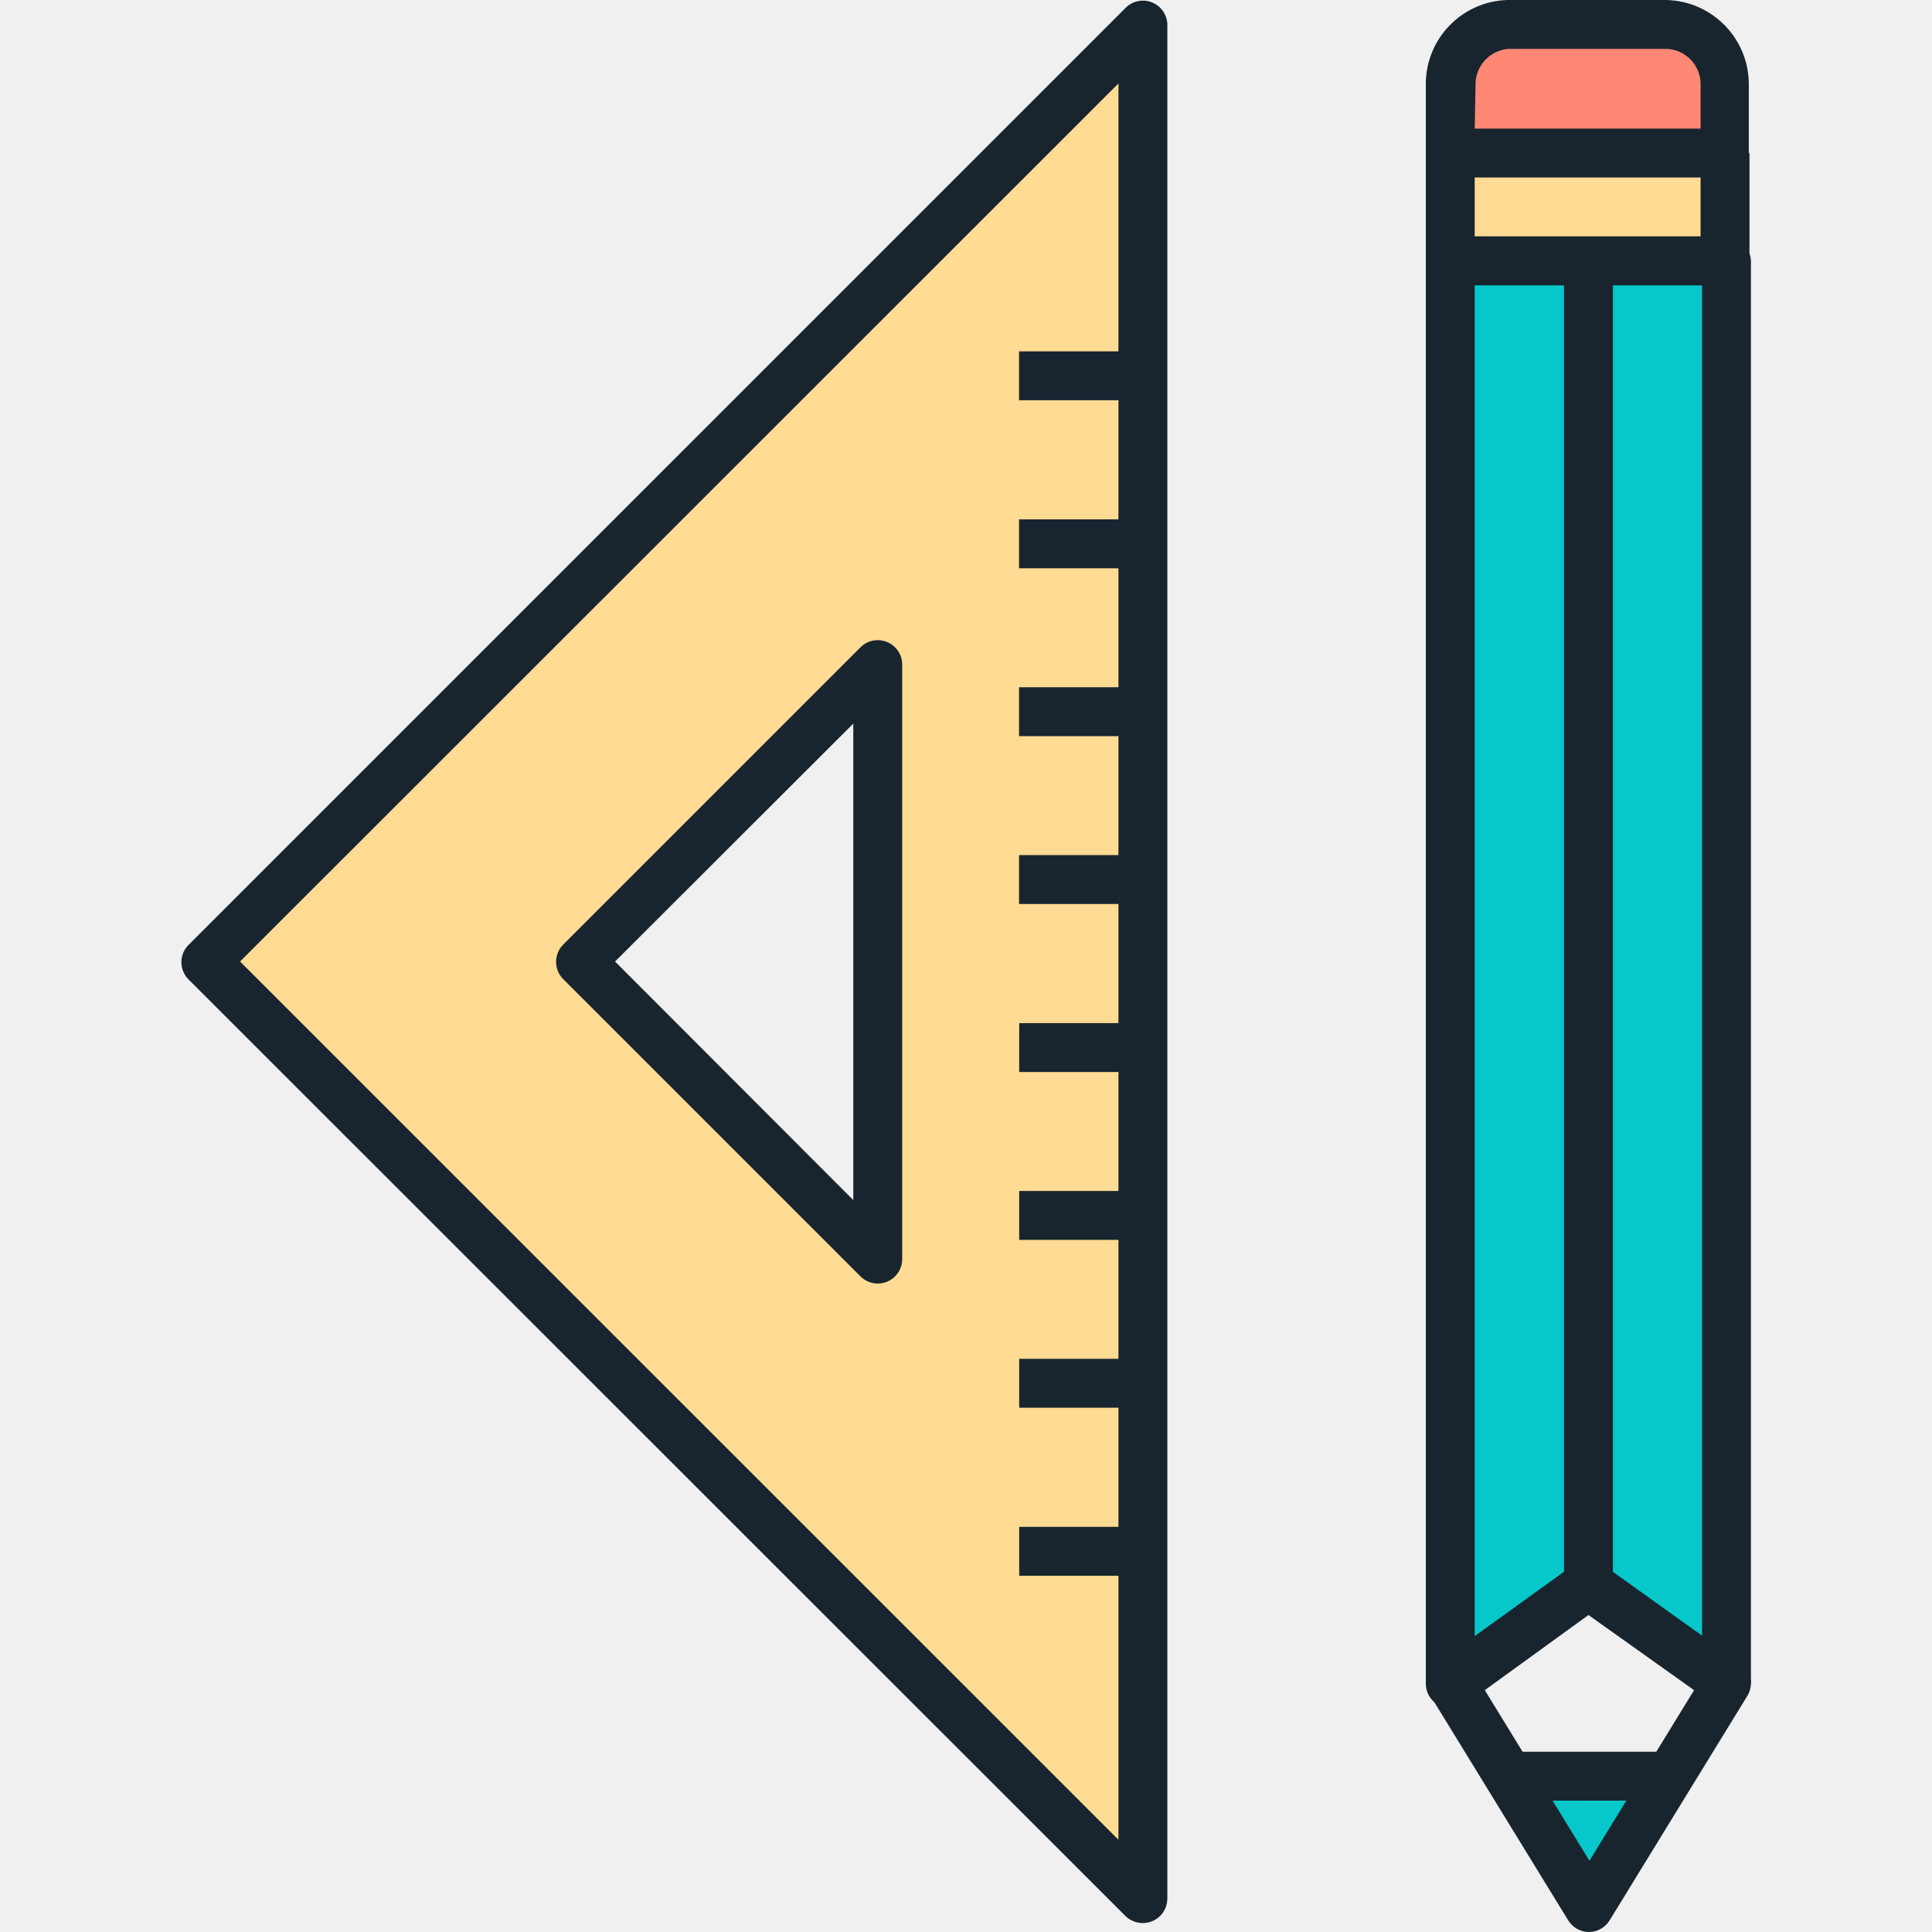
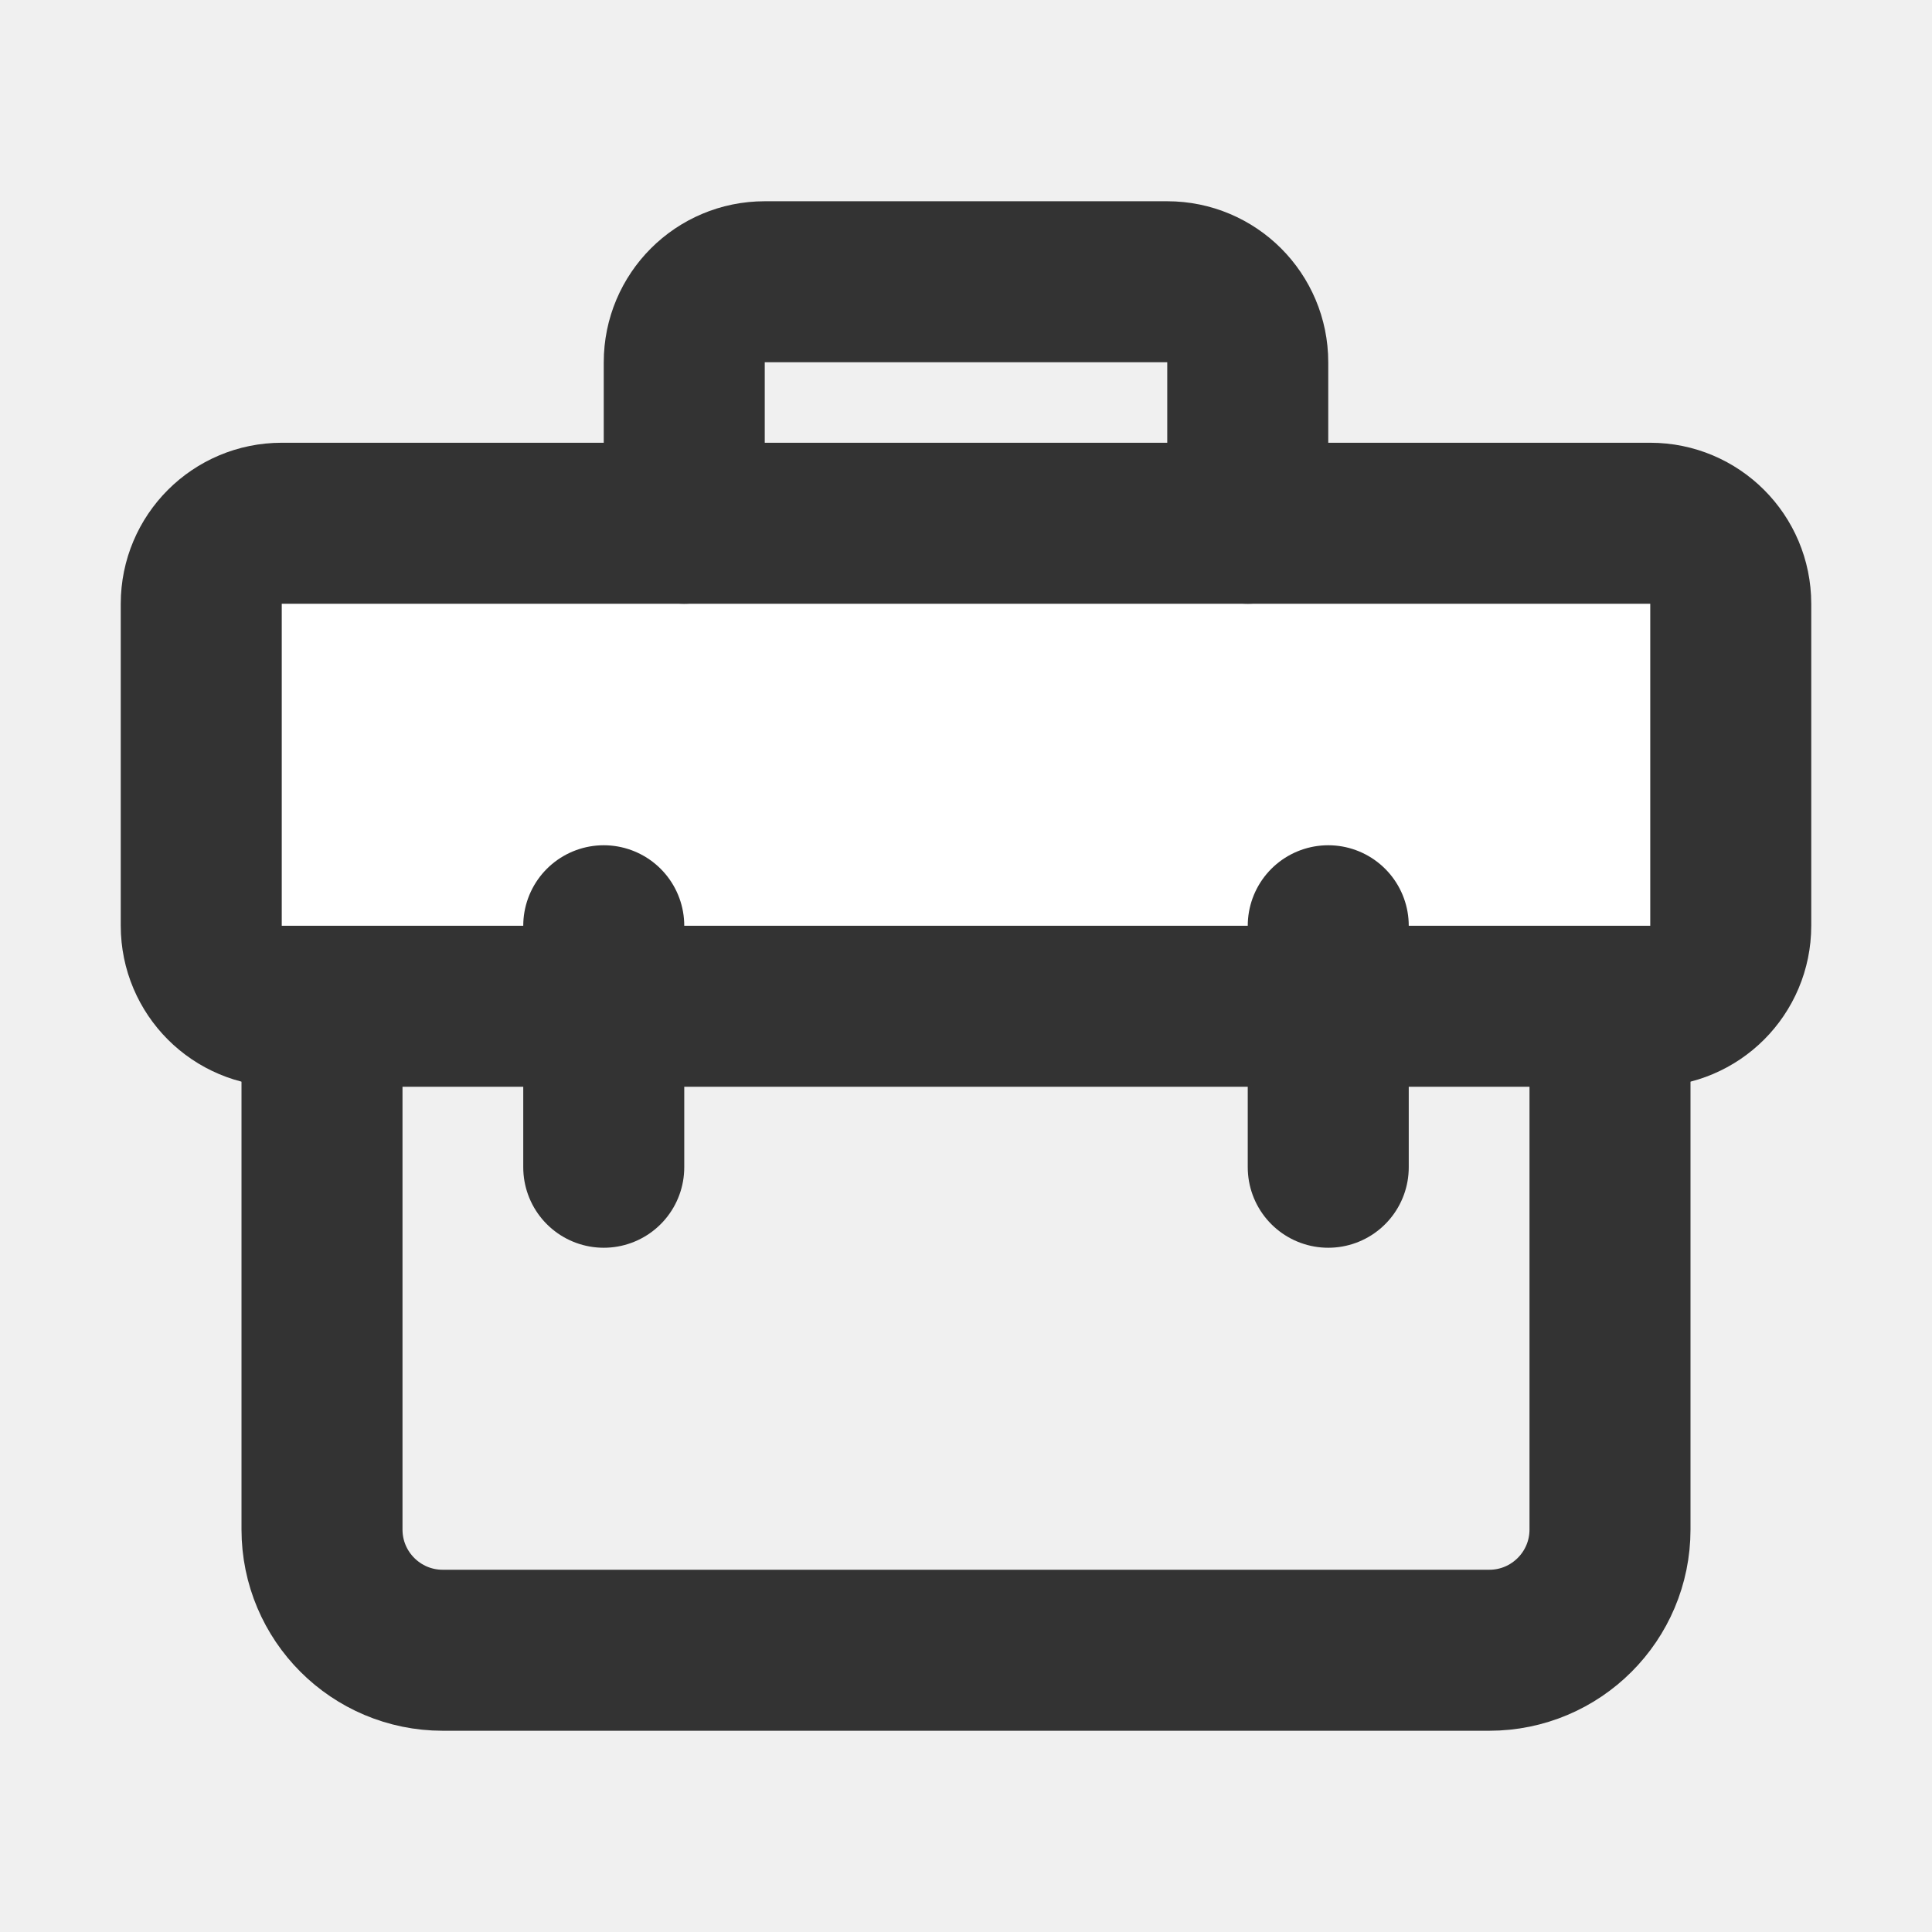
- <svg xmlns="http://www.w3.org/2000/svg" t="1685426429166" class="icon" viewBox="0 0 1024 1024" version="1.1" p-id="23297" width="128" height="128">
-   <path d="M885.019 941.423l-42.757 69.62-42.757-69.62h85.513z" fill="#06C7CA" p-id="23298" />
-   <path d="M914.387 45.348v35.76H768.669V45.348a31.7 31.7 0 0 1 30.664-32.391h84.304a31.787 31.787 0 0 1 30.75 32.391z" fill="#FF8875" p-id="23299" />
-   <path d="M914.301 81.108v57.182h-72.384L768.669 138.203V81.108h145.632z" fill="#FFDB93" p-id="23300" />
-   <path d="M915.078 138.29v754.072l-73.161-52.344V138.29h73.161zM841.917 138.29v701.727l-73.248 52.344V138.203l73.248 0.086z" fill="#06C7CA" p-id="23301" />
-   <path d="M605.589 644.2v362.784L108.921 509.625 605.589 12.957v631.243z m-140.363 23.149V352.246L307.675 509.625z" fill="#FFDB93" p-id="23302" />
-   <path d="M540.116 186.229h65.647v25.913h-65.647zM540.116 275.284h65.647v25.913h-65.647zM540.116 364.252h65.647v25.913h-65.647zM540.116 453.22h65.647v25.913h-65.647zM540.202 542.275h65.56v25.913h-65.56zM540.202 631.243h65.56v25.913h-65.56zM540.202 720.212h65.56v25.913h-65.56zM540.202 809.267h65.56v25.913h-65.56z" fill="#18252F" p-id="23303" />
-   <path d="M605.589 1019.249a12.957 12.957 0 0 1-9.156-3.801L99.765 518.953a12.957 12.957 0 0 1 0-17.966L596.952 3.801a12.957 12.957 0 0 1 21.767 9.156v993.336A12.957 12.957 0 0 1 605.589 1019.249zM127.233 509.625l465.572 465.486V44.225z" fill="#18252F" p-id="23304" />
-   <path d="M465.227 680.306a12.957 12.957 0 0 1-9.156-3.801L298.519 518.953a12.957 12.957 0 0 1 0-18.312l157.552-157.552a12.957 12.957 0 0 1 22.113 9.156v315.103a12.957 12.957 0 0 1-12.957 12.957zM325.987 509.625l126.283 126.456V383.514zM768.669 905.318a12.957 12.957 0 0 1-12.957-12.957V138.203h25.913v728.936L834.402 829.22l15.03 21.076-73.248 52.344a12.957 12.957 0 0 1-7.515 2.678z" fill="#18252F" p-id="23305" />
-   <path d="M828.961 138.29h25.913v701.727h-25.913zM928.035 892.361h-25.913V138.203h12.611v-12.957a13.648 13.648 0 0 1 13.302 12.957z" fill="#18252F" p-id="23306" />
-   <path d="M914.301 151.246H768.669a12.957 12.957 0 0 1-12.957-12.957V81.108h25.913v44.139h119.719V81.108h25.913V138.203a12.957 12.957 0 0 1-12.957 13.043z" fill="#18252F" p-id="23307" />
-   <path d="M914.301 94.065H768.669a12.957 12.957 0 0 1-12.957-12.957V45.348a44.571 44.571 0 0 1 43.189-45.348h84.304a44.743 44.743 0 0 1 43.707 45.262v35.846a12.957 12.957 0 0 1-12.611 12.957z m-132.675-25.913h119.719V45.348A18.744 18.744 0 0 0 883.637 25.913h-84.304a18.917 18.917 0 0 0-17.275 19.435zM842.263 1024a12.957 12.957 0 0 1-11.056-6.133l-72.816-118.682a12.957 12.957 0 0 1 3.455-17.275l72.47-52.69a12.957 12.957 0 0 1 15.116 0l73.161 52.344a12.957 12.957 0 0 1 3.541 17.275l-72.816 118.682a12.957 12.957 0 0 1-11.056 6.478zM786.981 895.816l55.454 90.437 55.454-90.437-55.972-39.82z" fill="#18252F" p-id="23308" />
-   <path d="M885.019 954.38h-85.513l-0.777-25.913h86.291v25.913z" fill="#18252F" p-id="23309" />
+ <svg xmlns="http://www.w3.org/2000/svg" width="24" height="24" viewBox="0 0 48 48" fill="none">
+   <path d="M8 25V38C8 39.657 9.343 41 11 41H37C38.657 41 40 39.657 40 38V25" stroke="#333" stroke-width="4" stroke-linecap="round" stroke-linejoin="round" />
+   <path d="M5 15C5 13.895 5.895 13 7 13H41C42.105 13 43 13.895 43 15V23C43 24.105 42.105 25 41 25H7C5.895 25 5 24.105 5 23V15Z" fill="#ffffff" stroke="#333" stroke-width="4" stroke-linejoin="round" />
+   <path d="M31 13V9C31 7.895 30.105 7 29 7H19C17.895 7 17 7.895 17 9V13" stroke="#333" stroke-width="4" stroke-linecap="round" stroke-linejoin="round" />
+   <path d="M15 23V29" stroke="#333" stroke-width="4" stroke-linecap="round" stroke-linejoin="round" />
+   <path d="M33 23V29" stroke="#333" stroke-width="4" stroke-linecap="round" stroke-linejoin="round" />
</svg>
